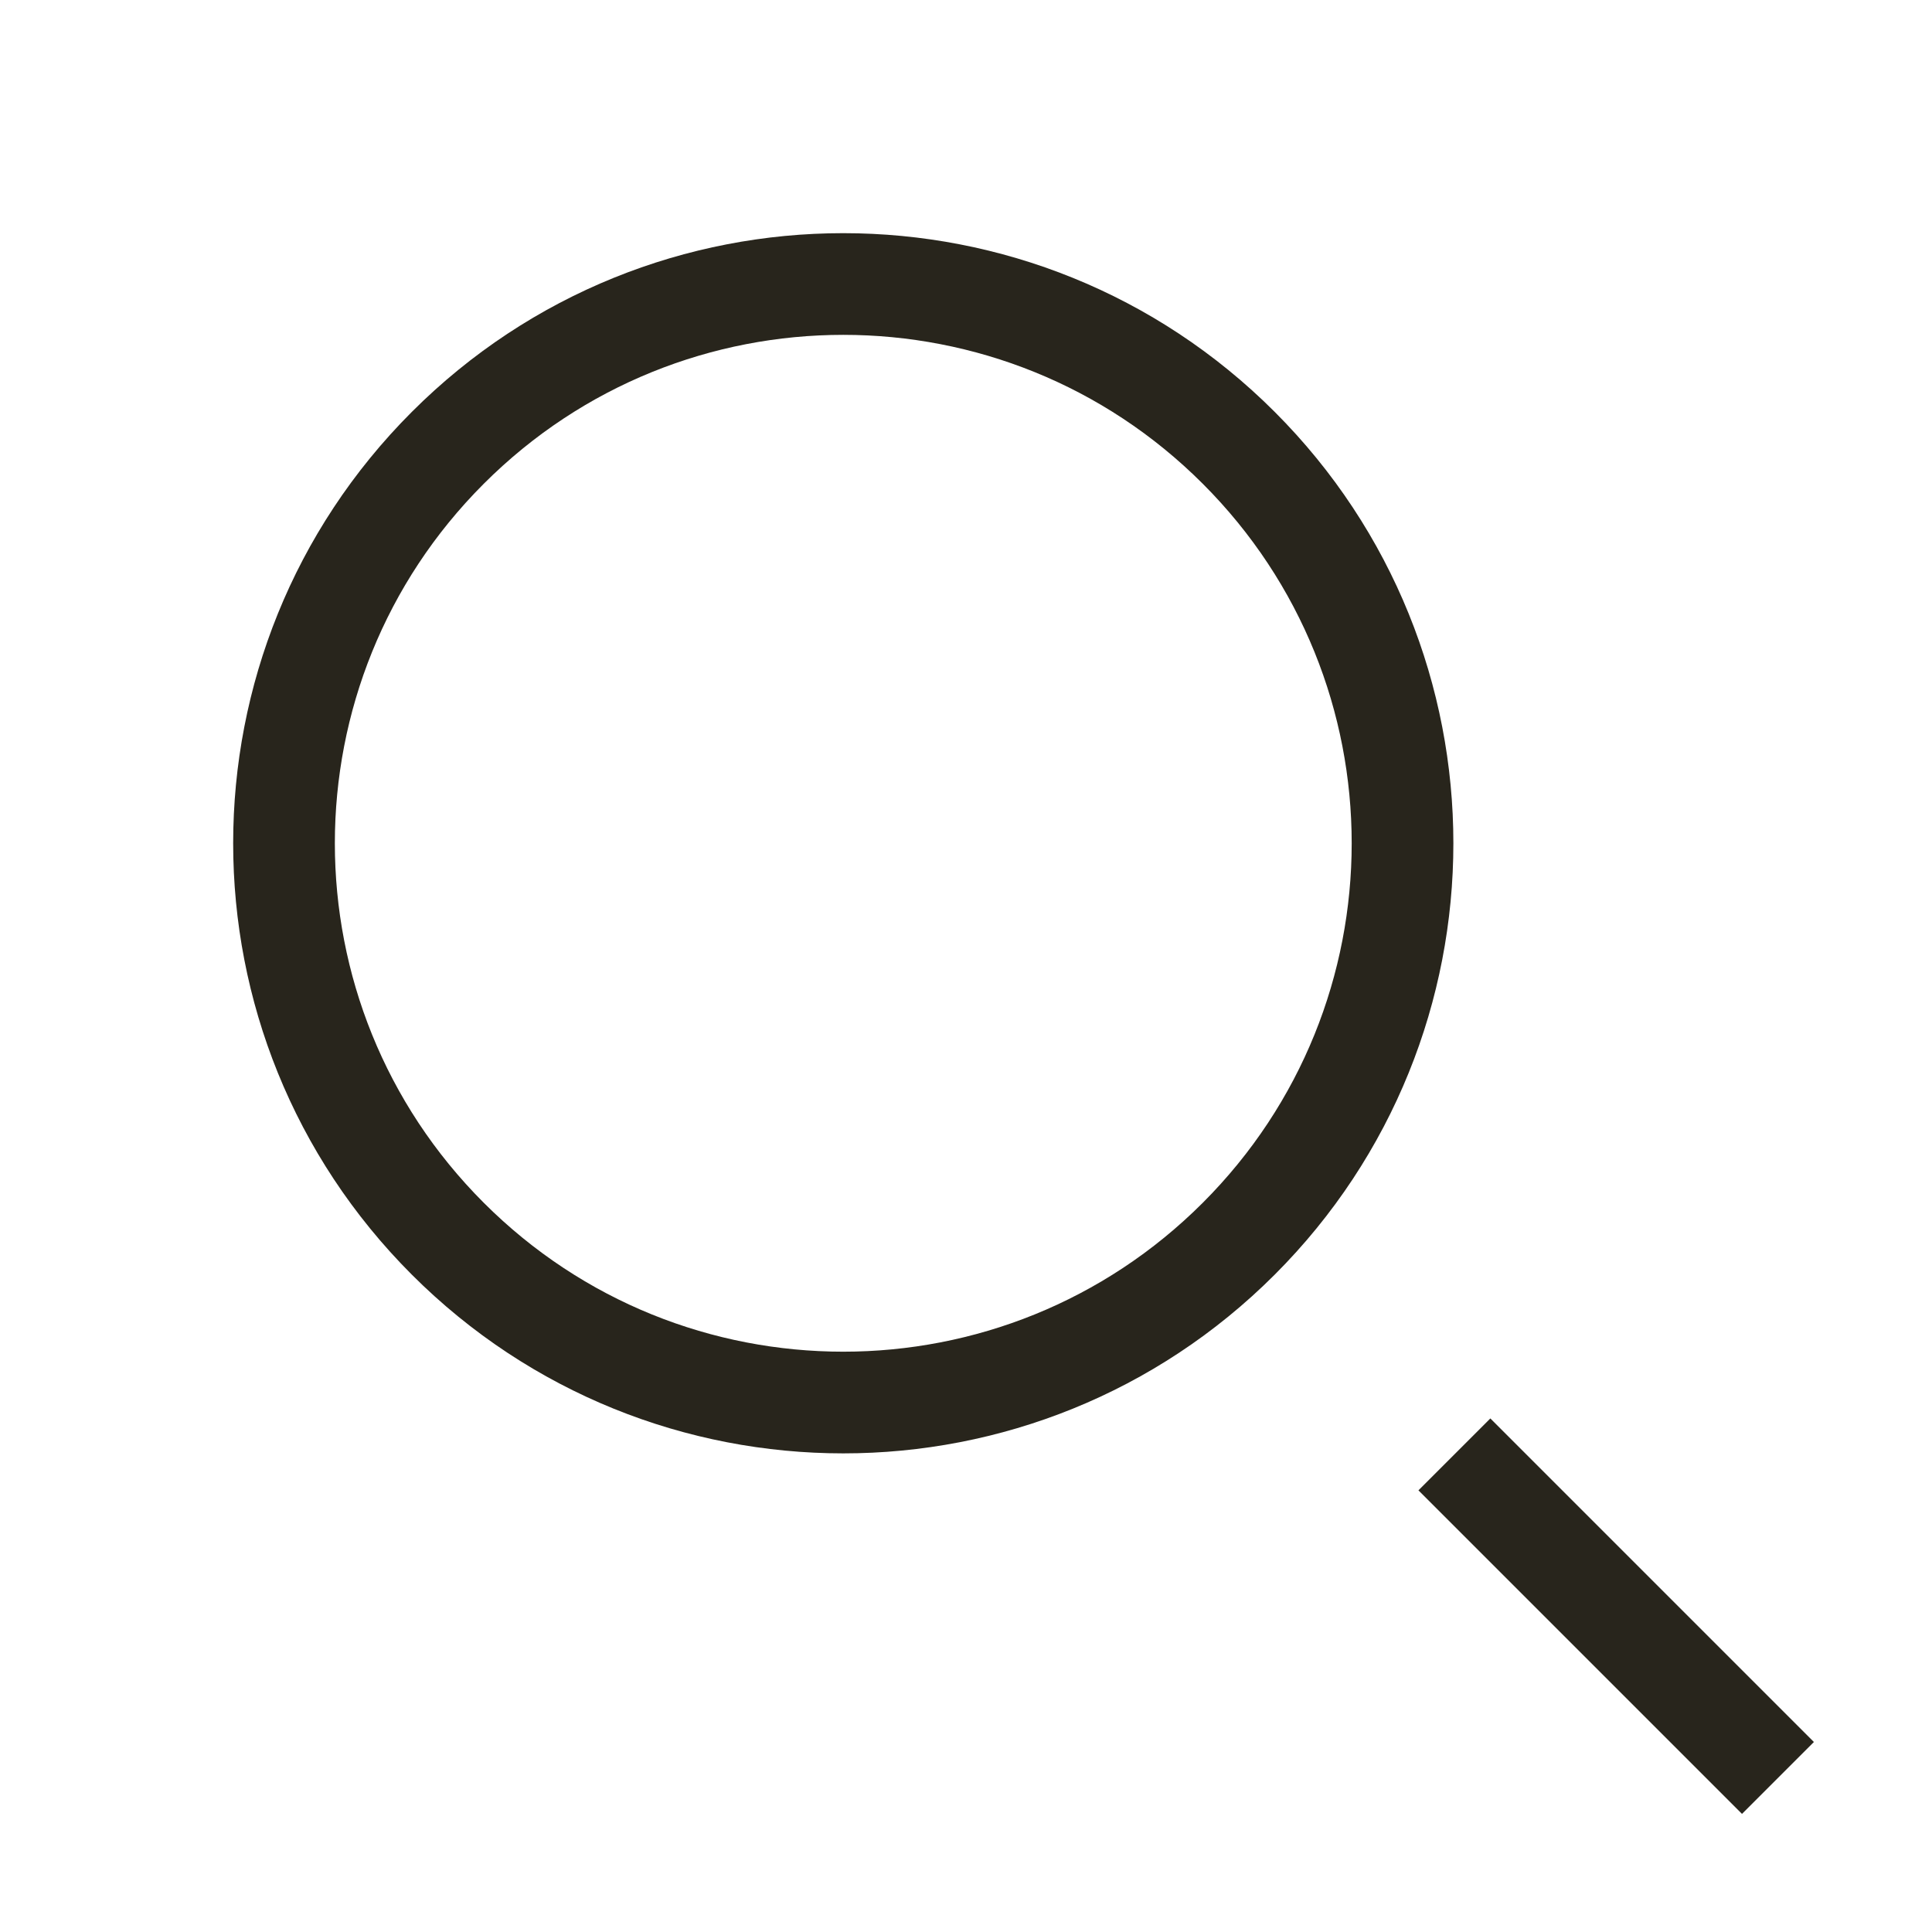
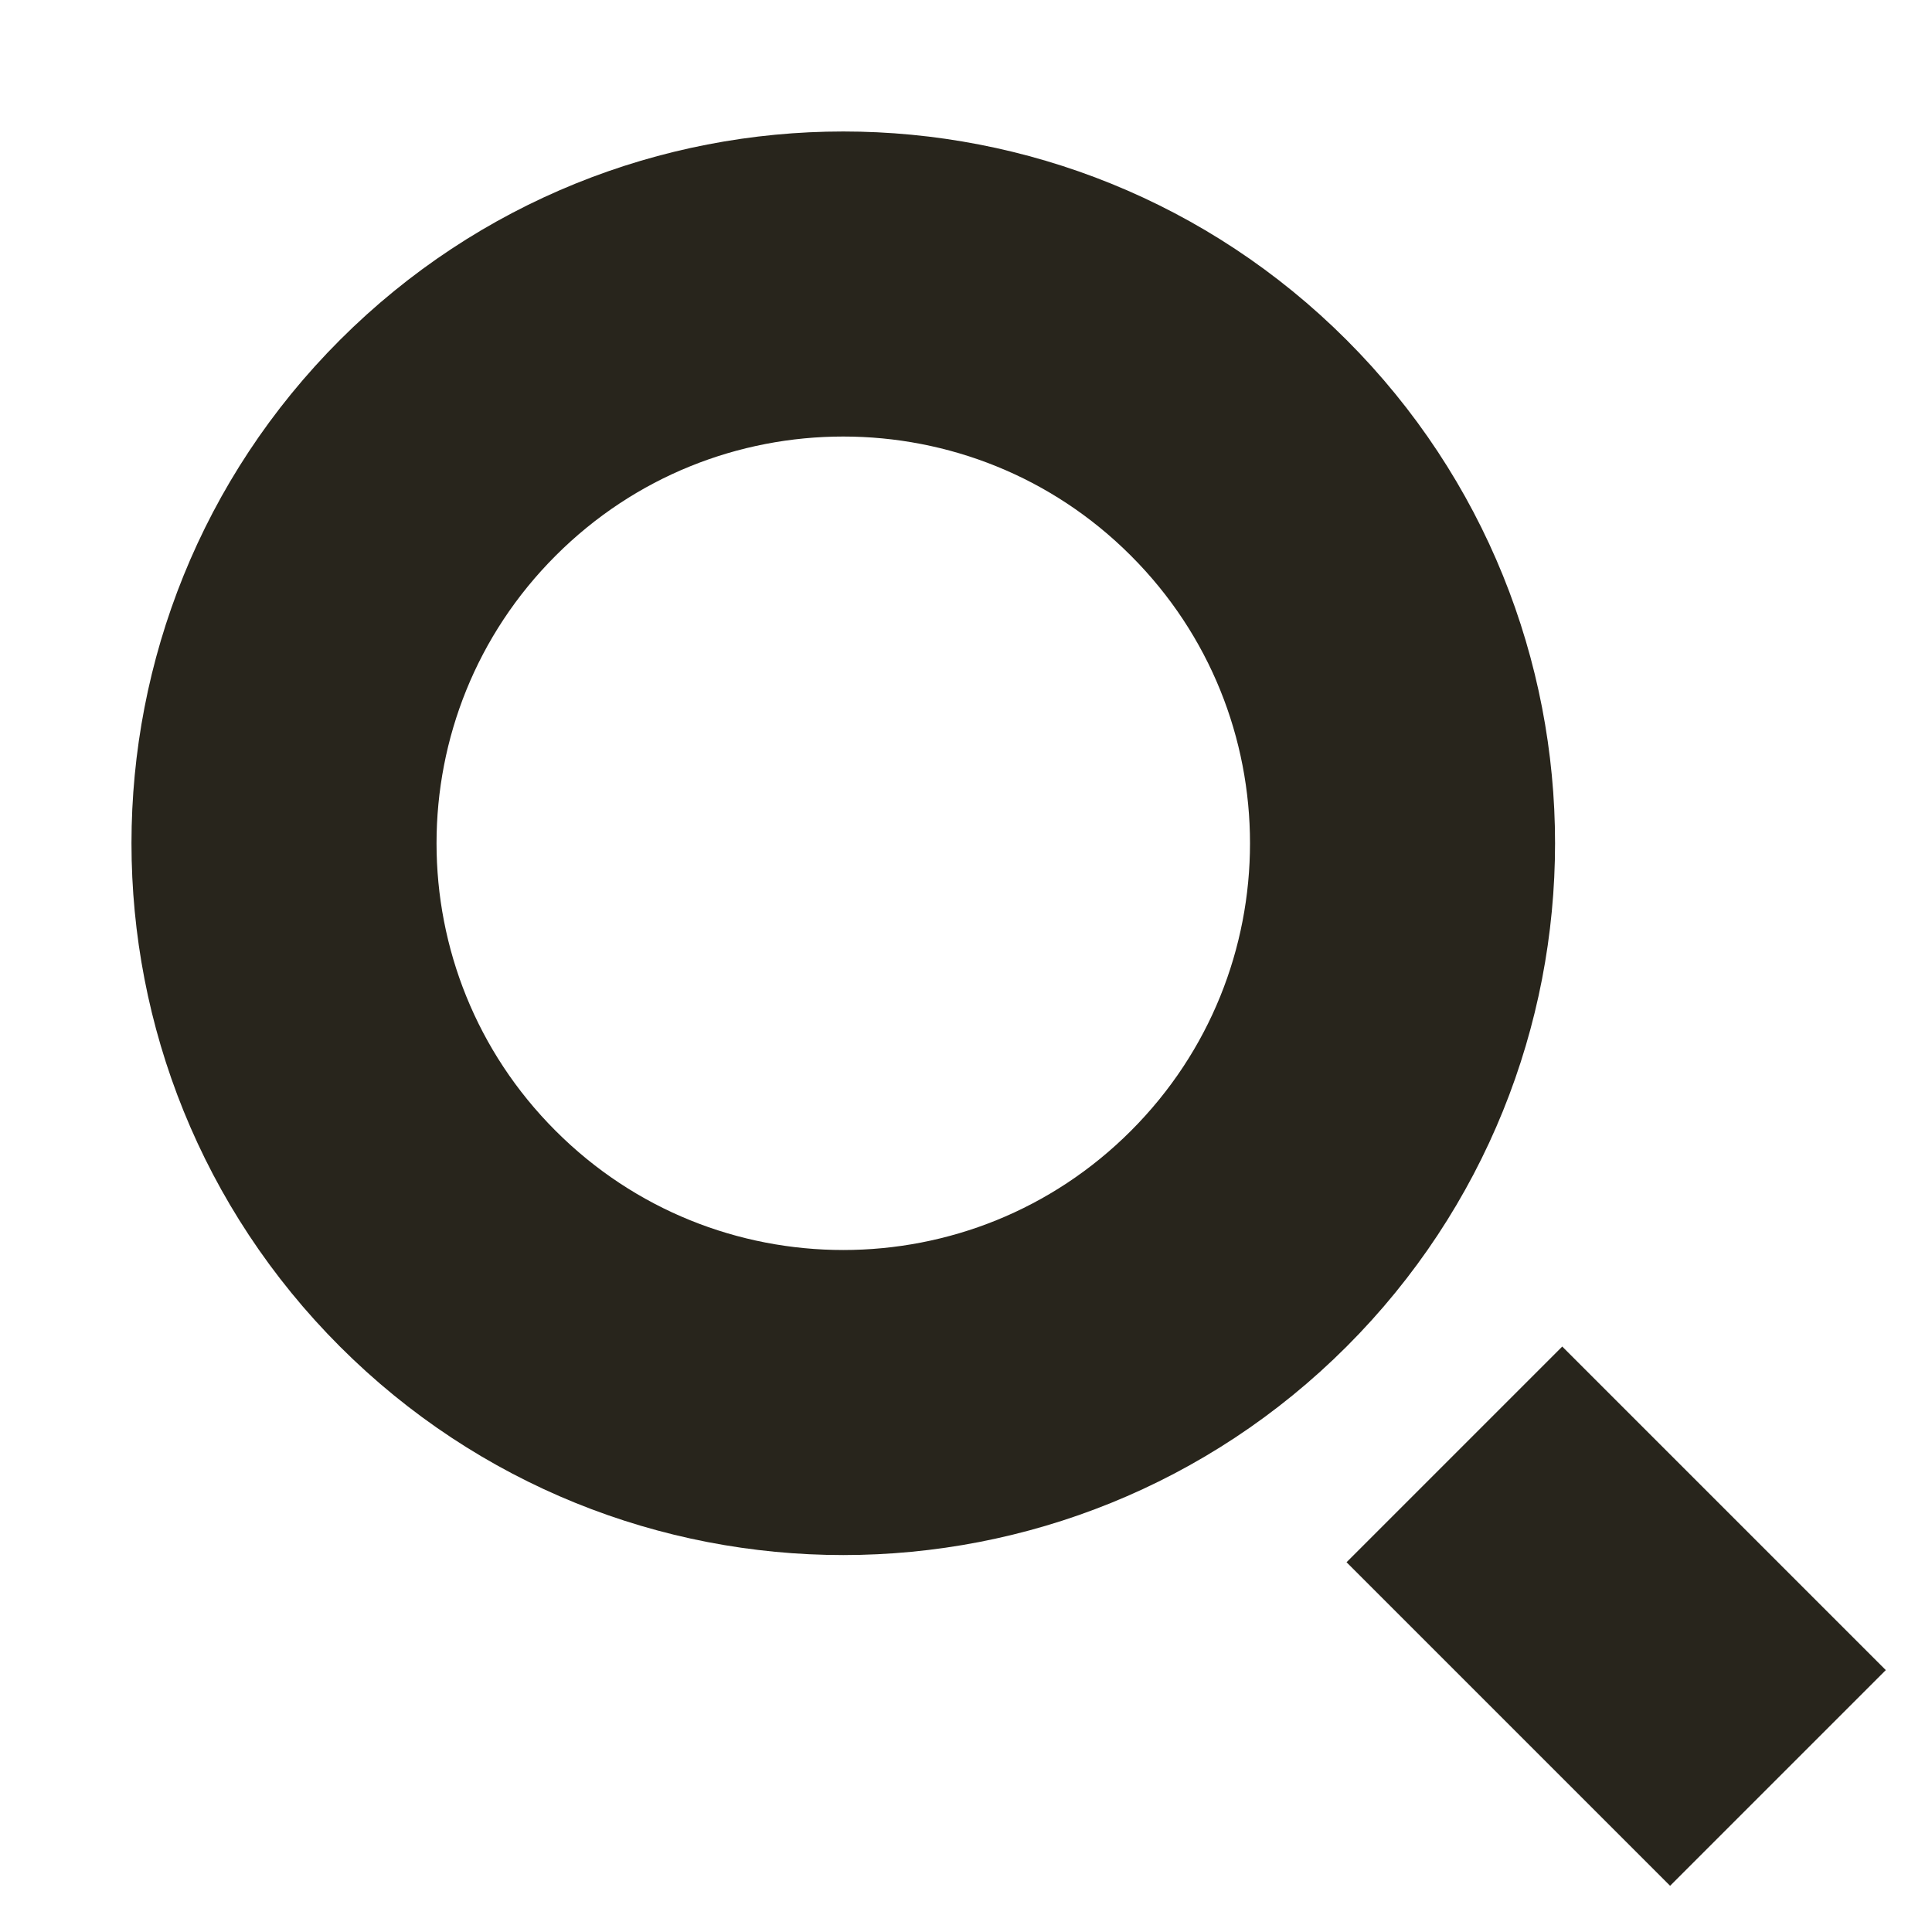
<svg xmlns="http://www.w3.org/2000/svg" width="19" height="19" viewBox="0 0 19 19" fill="none">
  <g id="Group 16555">
-     <circle id="Ellipse 212" cx="8.293" cy="8.293" r="5.5" transform="rotate(-45 8.29307 8.29297)" stroke="#28251C" strokeWidth="3" />
-     <path id="Vector 22" d="M14.303 14.303L17.485 17.485" stroke="#28251C" strokeWidth="3" />
+     <circle id="Ellipse 212" cx="8.293" cy="8.293" r="5.5" transform="rotate(-45 8.29307 8.29297)" stroke="#28251C" stroke-width="3" />
+     <path id="Vector 22" d="M14.303 14.303L17.485 17.485" stroke="#28251C" stroke-width="3" />
  </g>
</svg>
